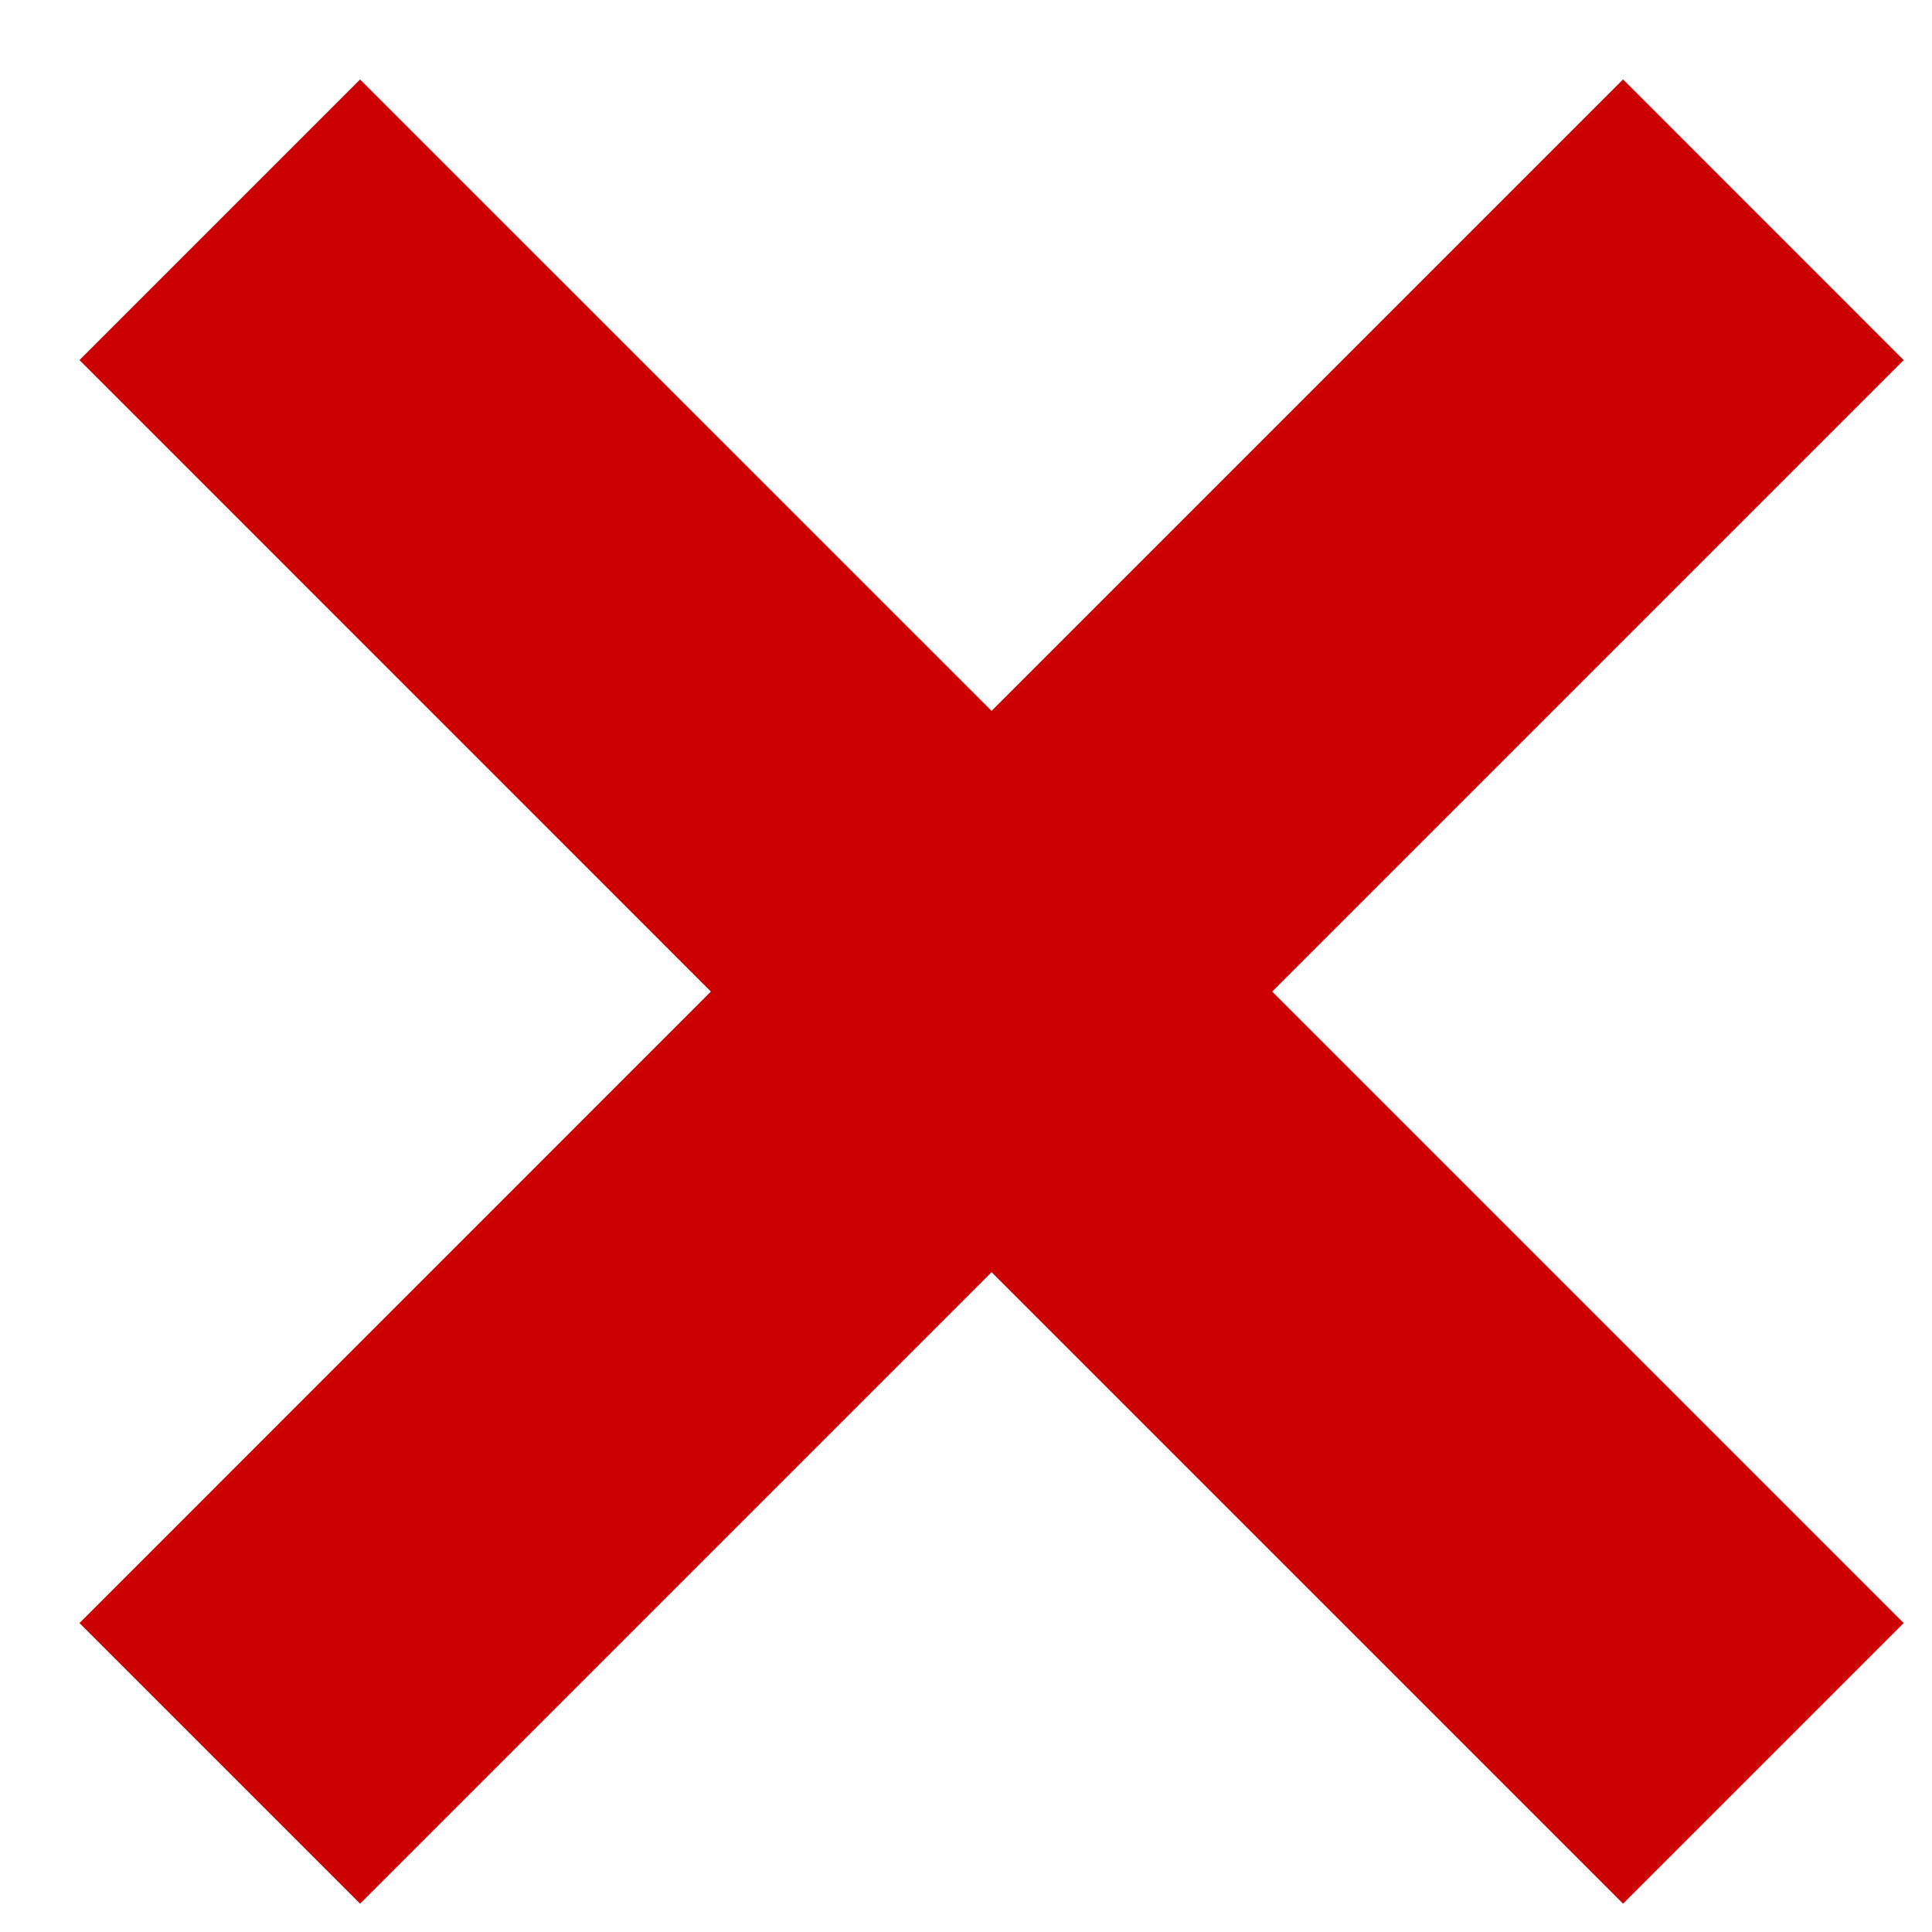
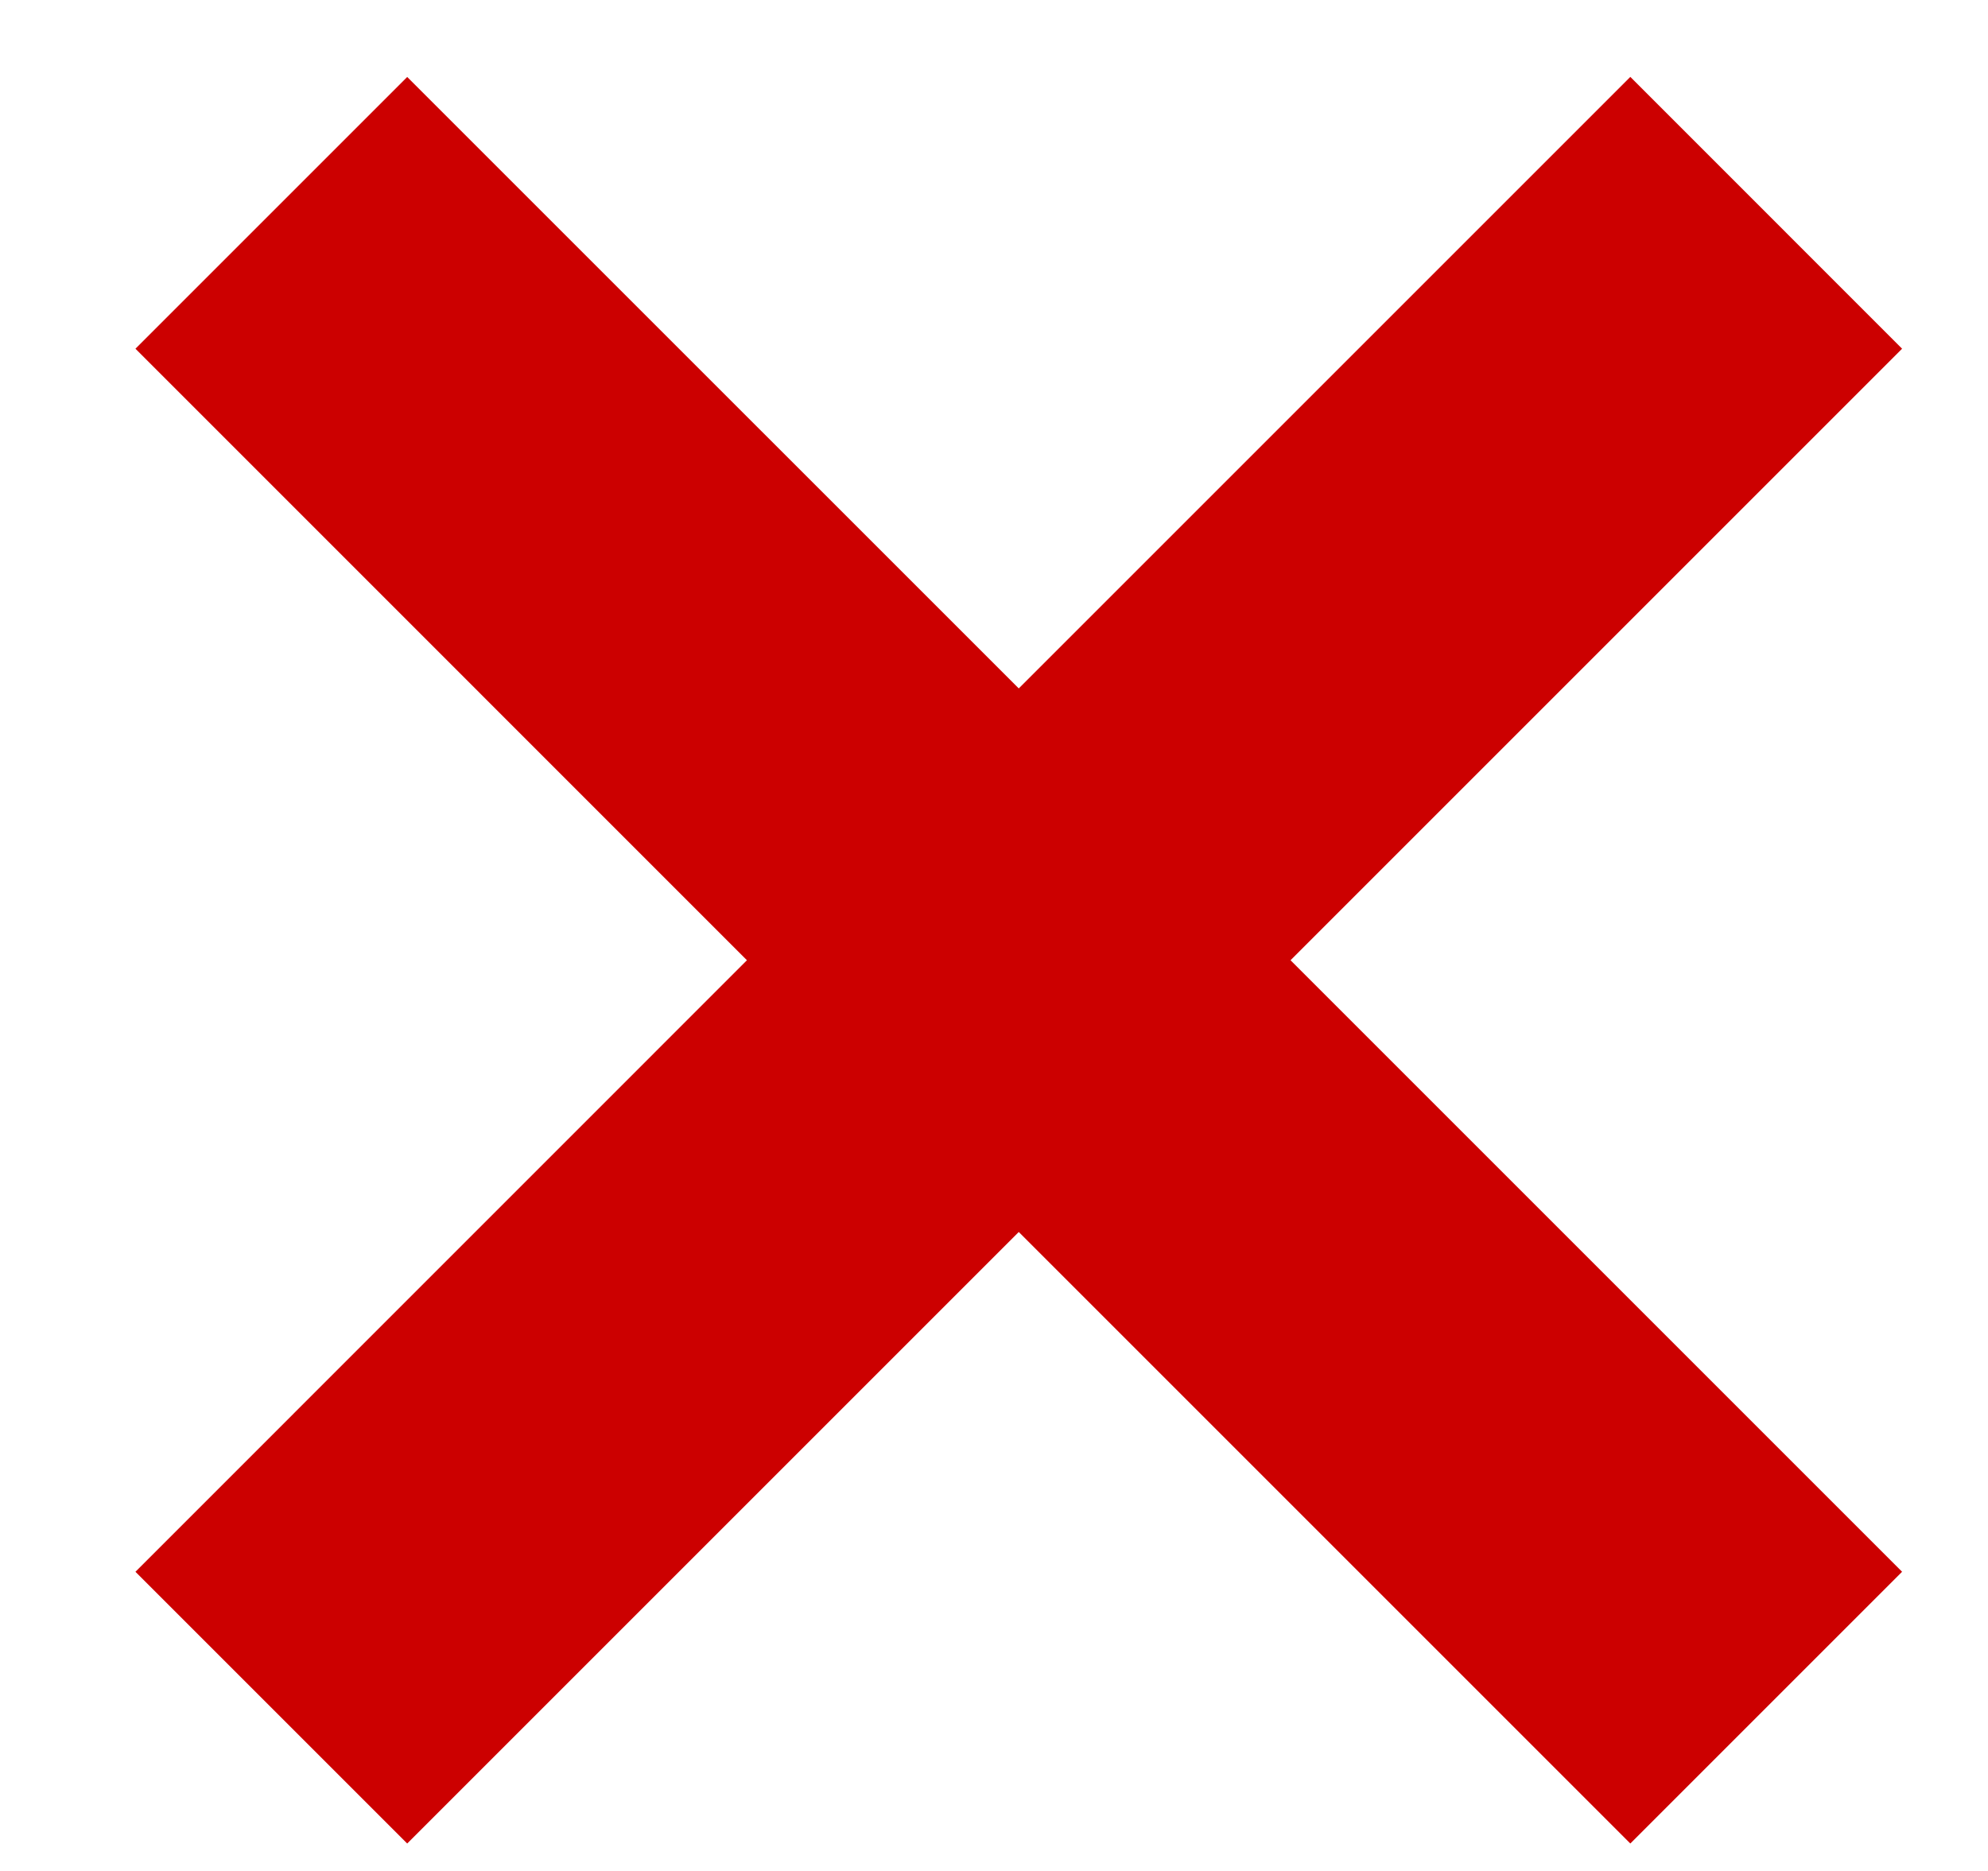
- <svg xmlns="http://www.w3.org/2000/svg" width="21" height="21" viewBox="0 0 21 21" fill="none">
+ <svg xmlns="http://www.w3.org/2000/svg" width="17" height="16" viewBox="0 0 21 21" fill="none">
  <path fill-rule="evenodd" clip-rule="evenodd" d="M3.914 0.864L0.864 3.914L7.727 10.778L0.864 17.642L3.914 20.692L10.778 13.828L17.642 20.692L20.692 17.642L13.828 10.778L20.692 3.914L17.642 0.863L10.778 7.727L3.914 0.864Z" fill="#CC0000" />
</svg>
